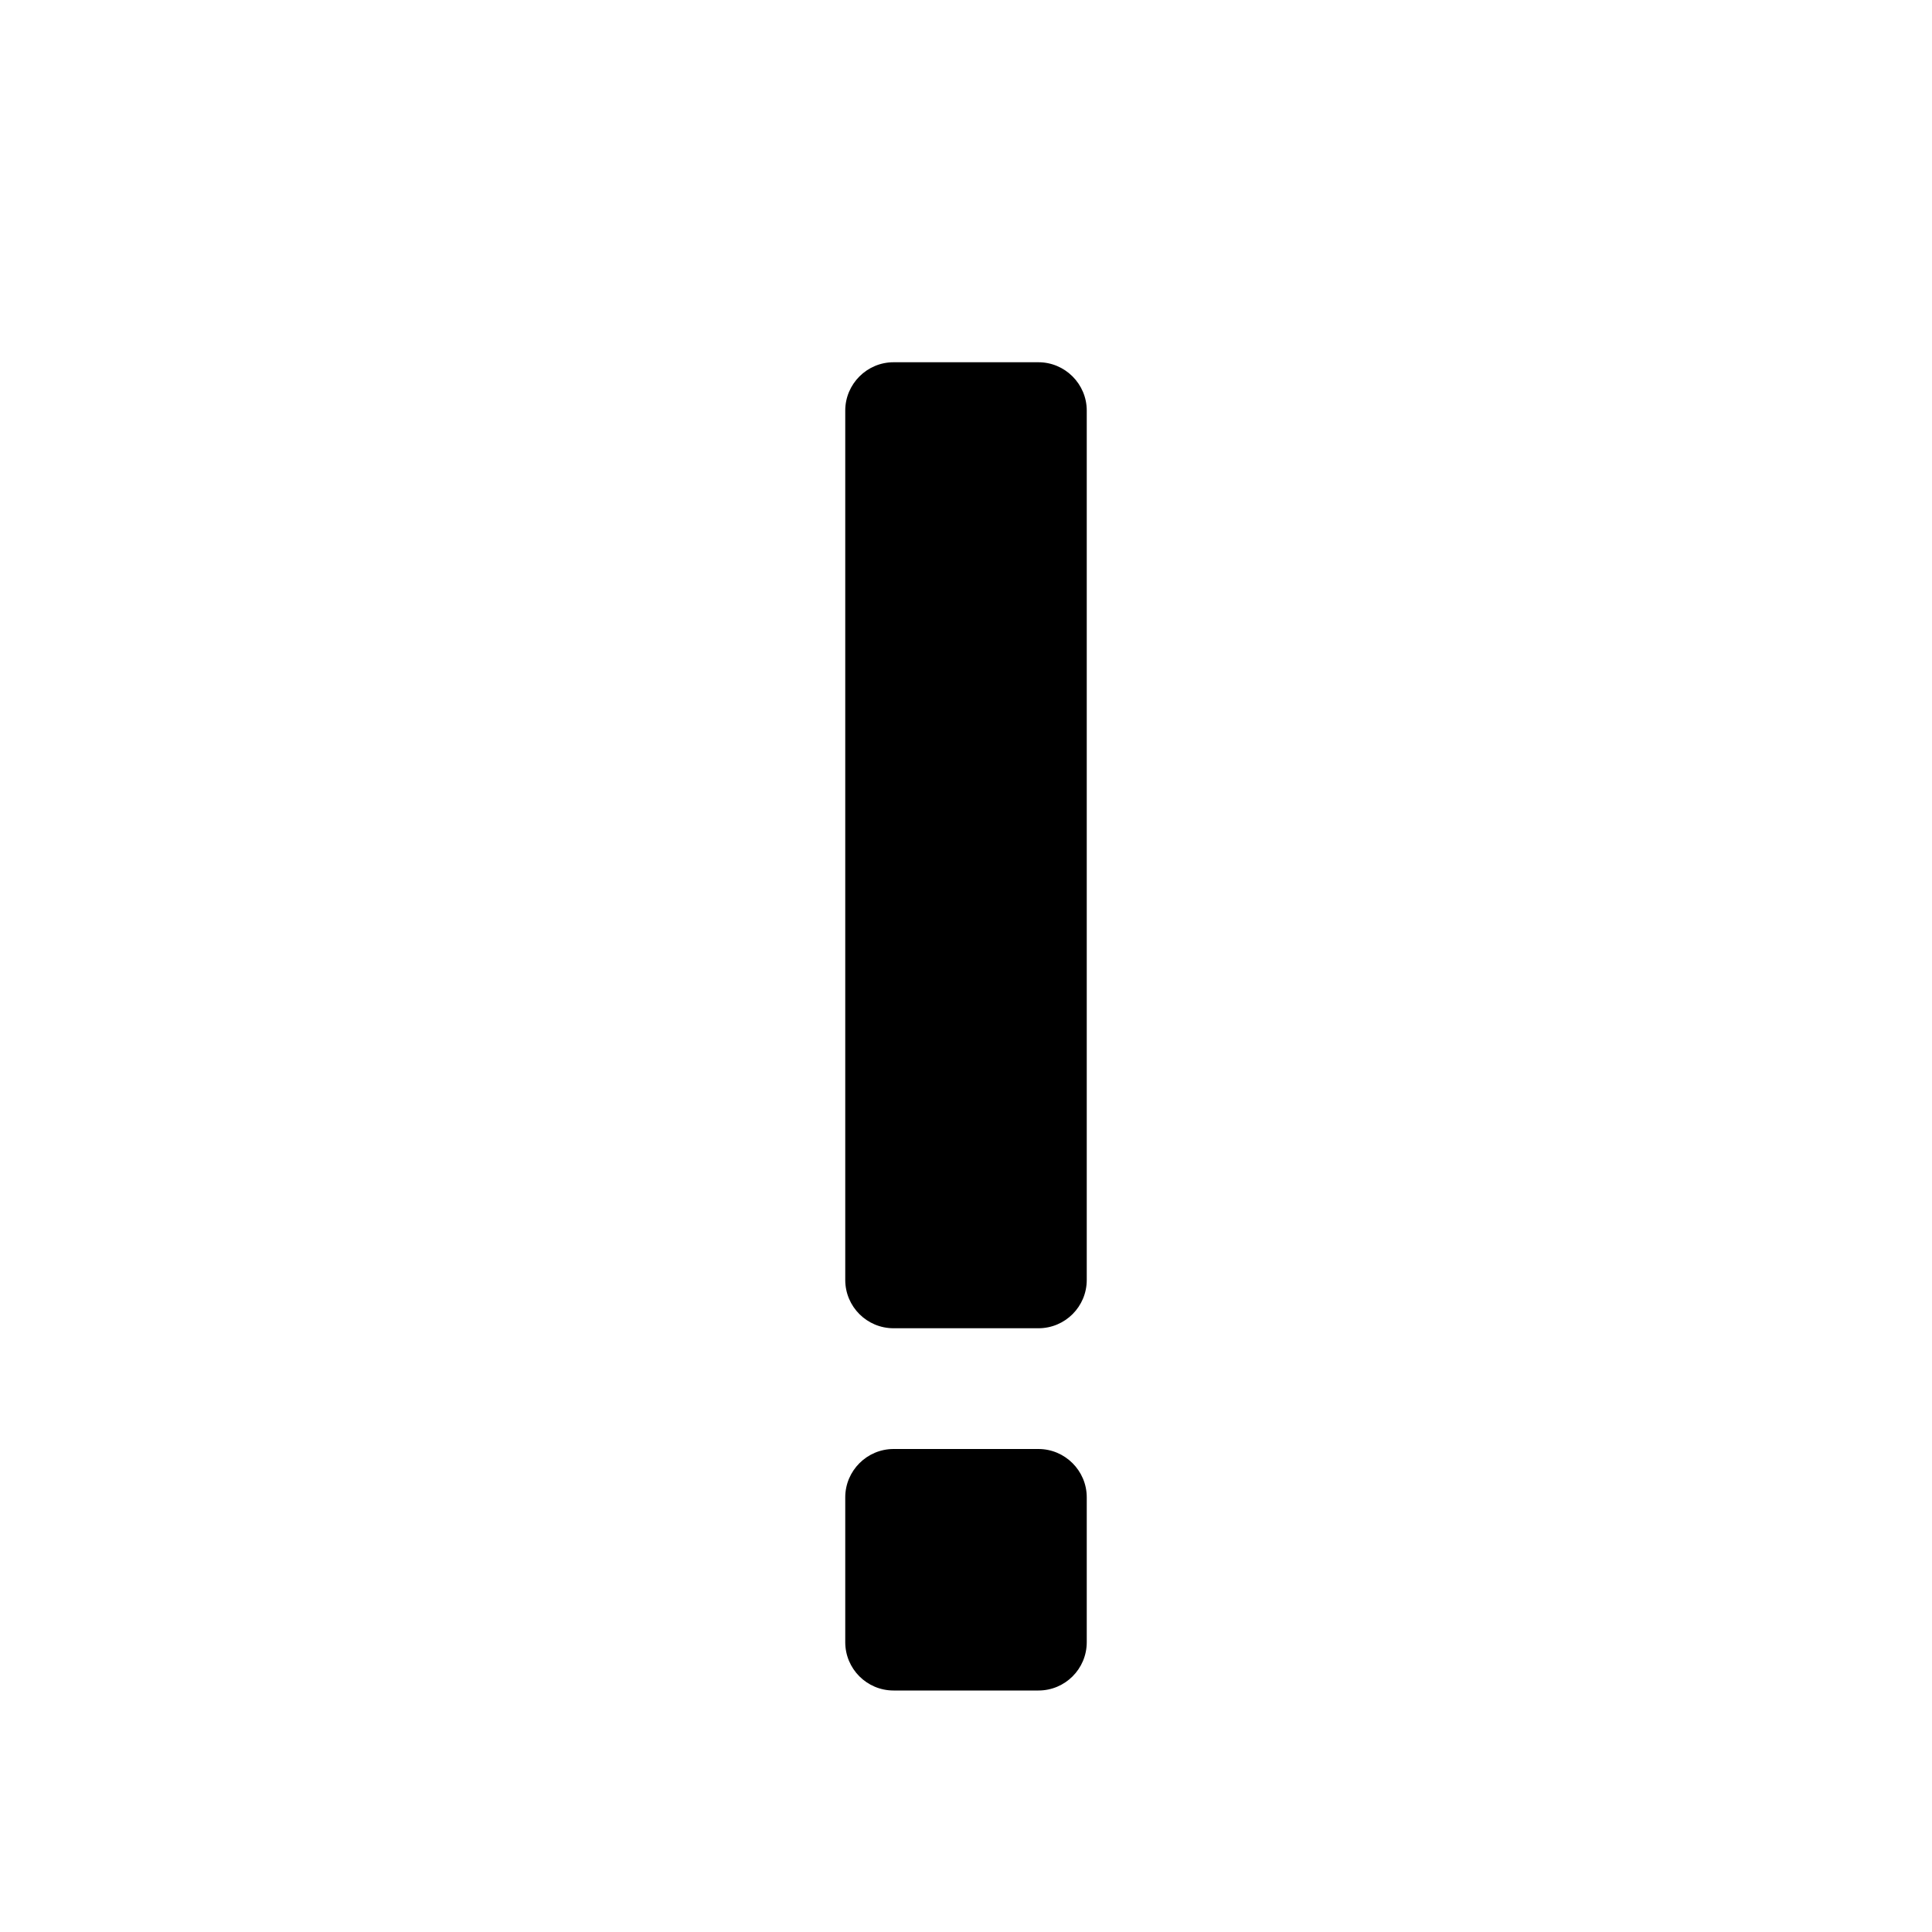
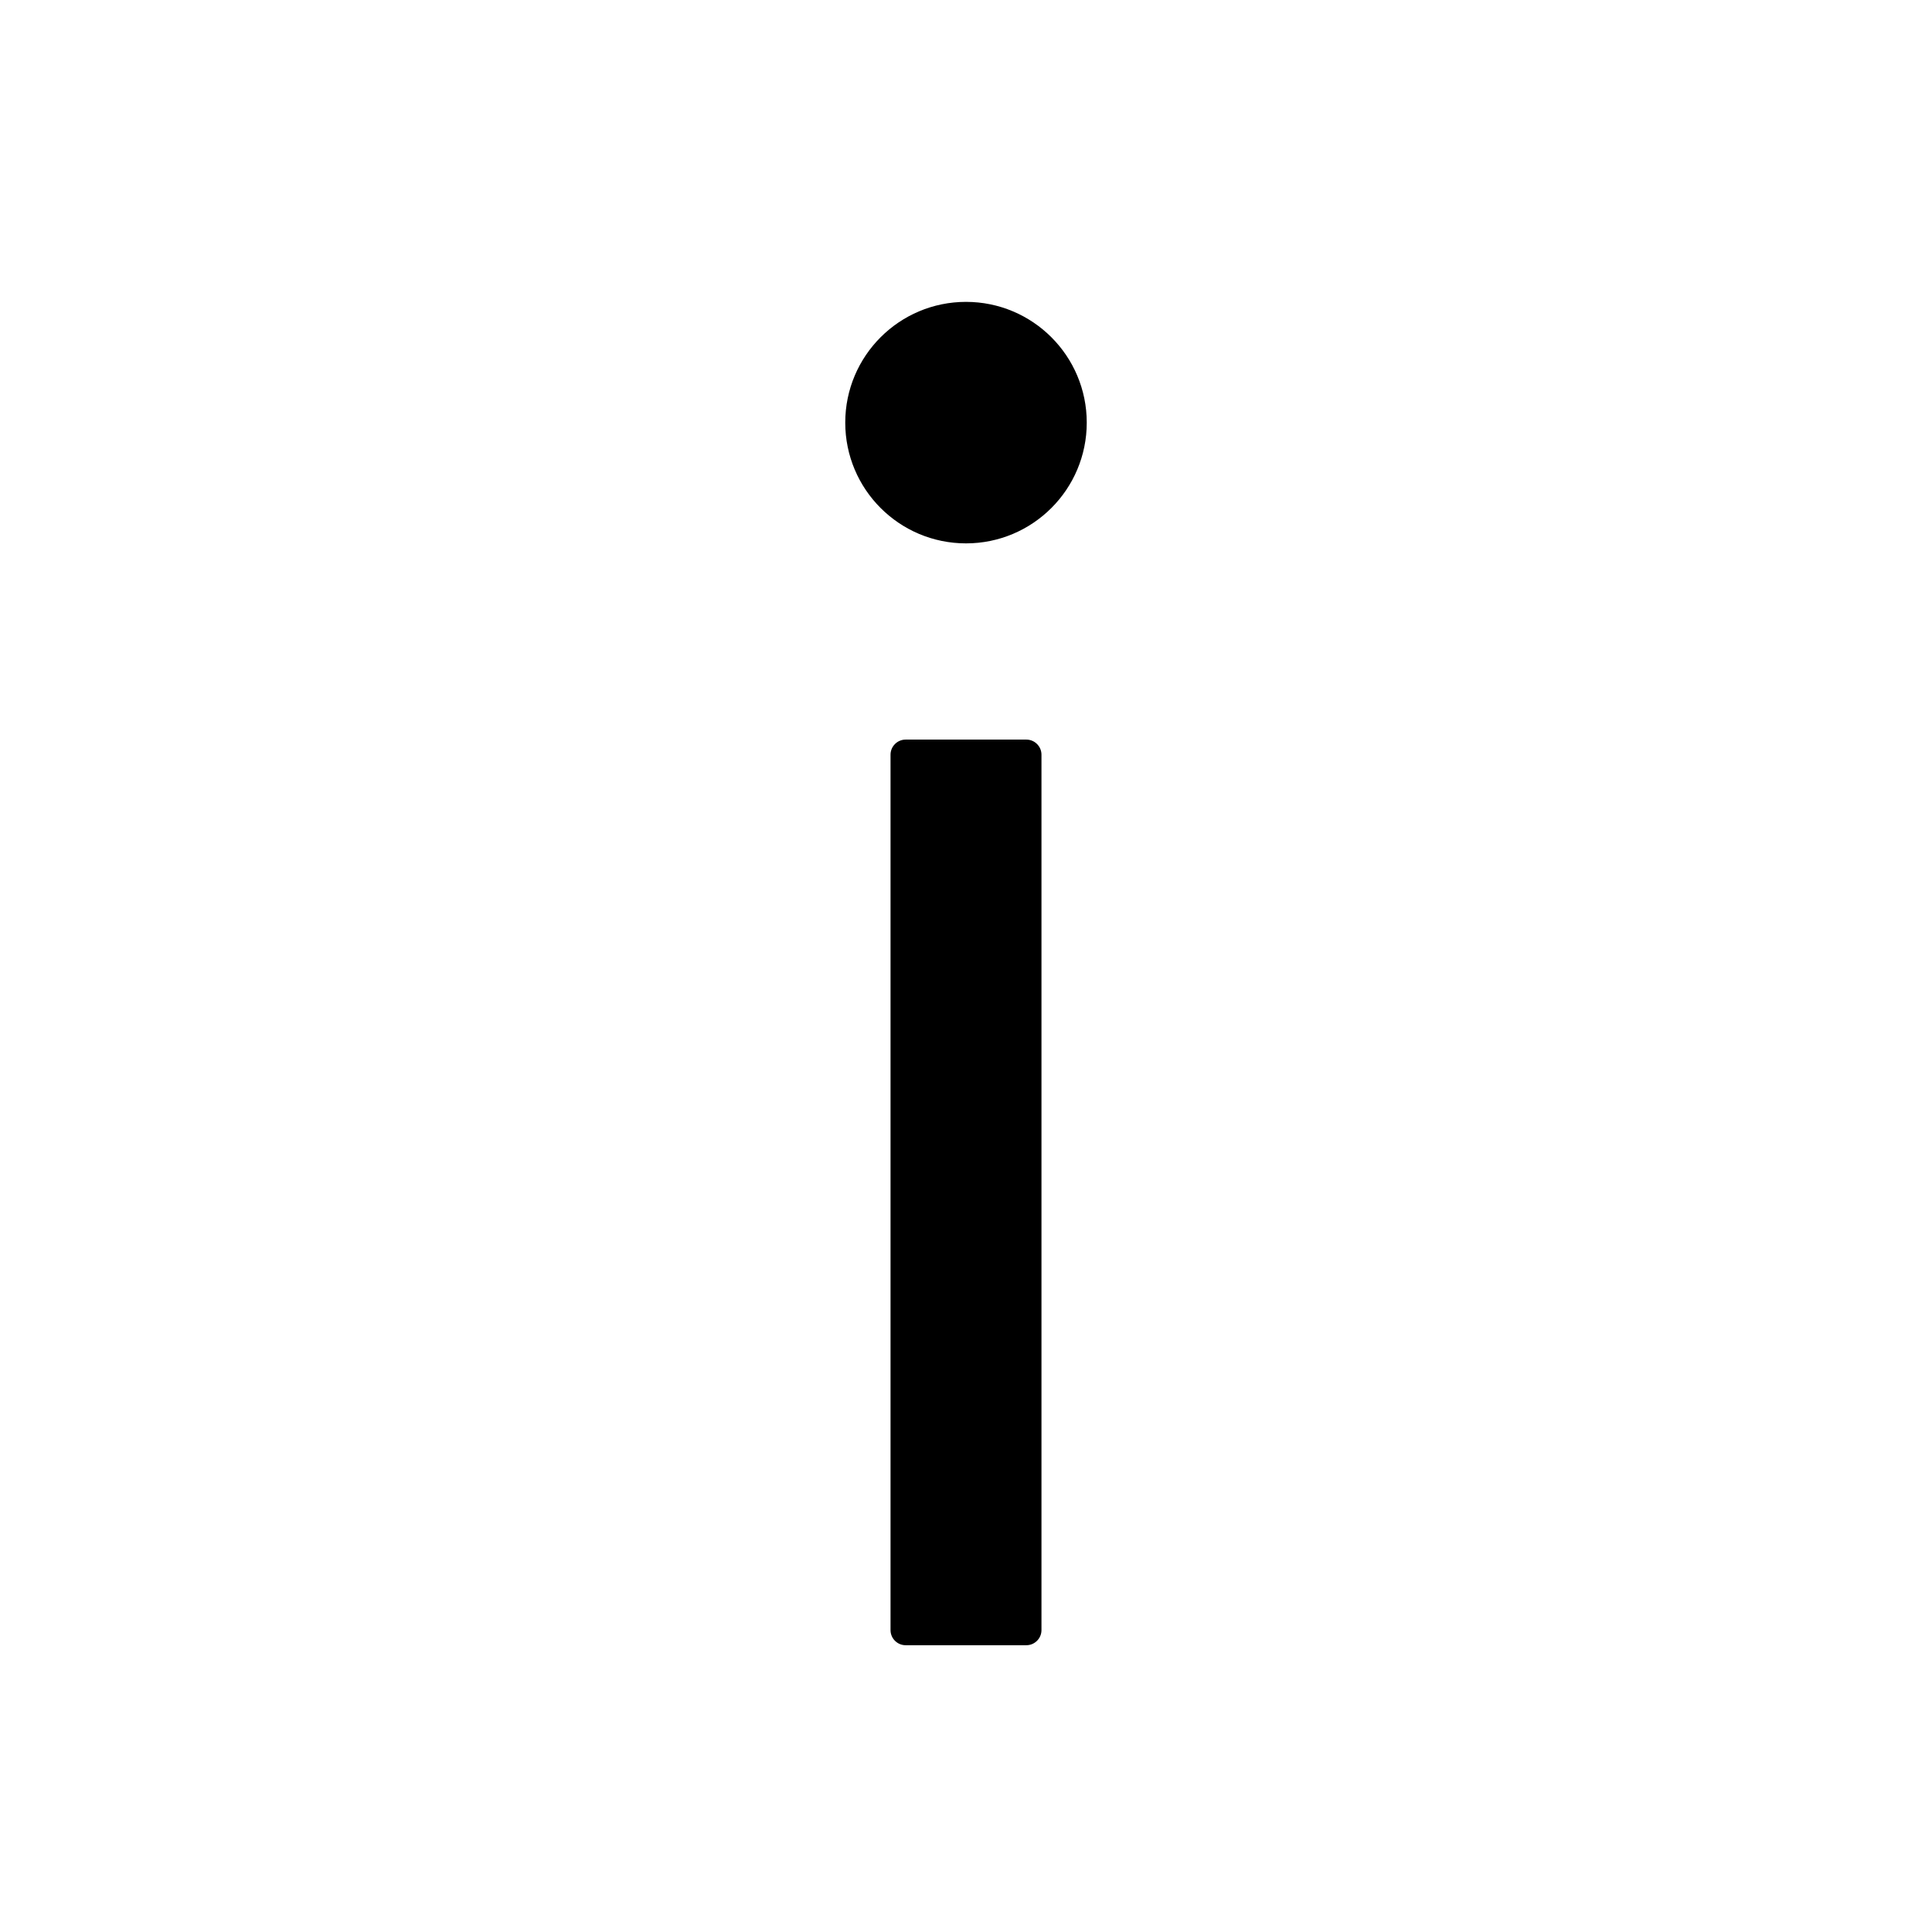
<svg viewBox="0 0 1024 1024" focusable="false">
-   <path d="M550.4 768c14.08 0 25.6 11.52 25.6 25.6v76.8a25.6 25.6 0 0 1-25.6 25.6h-76.8a25.6 25.6 0 0 1-25.6-25.6v-76.8c0-14.08 11.52-25.6 25.6-25.6h76.8zm0-576c14.08 0 25.6 11.52 25.6 25.6v460.8a25.6 25.6 0 0 1-25.6 25.6h-76.8a25.6 25.6 0 0 1-25.6-25.6V217.6c0-14.08 11.52-25.6 25.6-25.6h76.8z" />
+   <path d="M448 224a64 64 0 1 0 128 0 64 64 0 1 0-128 0zm96 168h-64c-4.4 0-8 3.6-8 8v464c0 4.4 3.6 8 8 8h64c4.4 0 8-3.6 8-8V400c0-4.4-3.6-8-8-8z" />
</svg>
